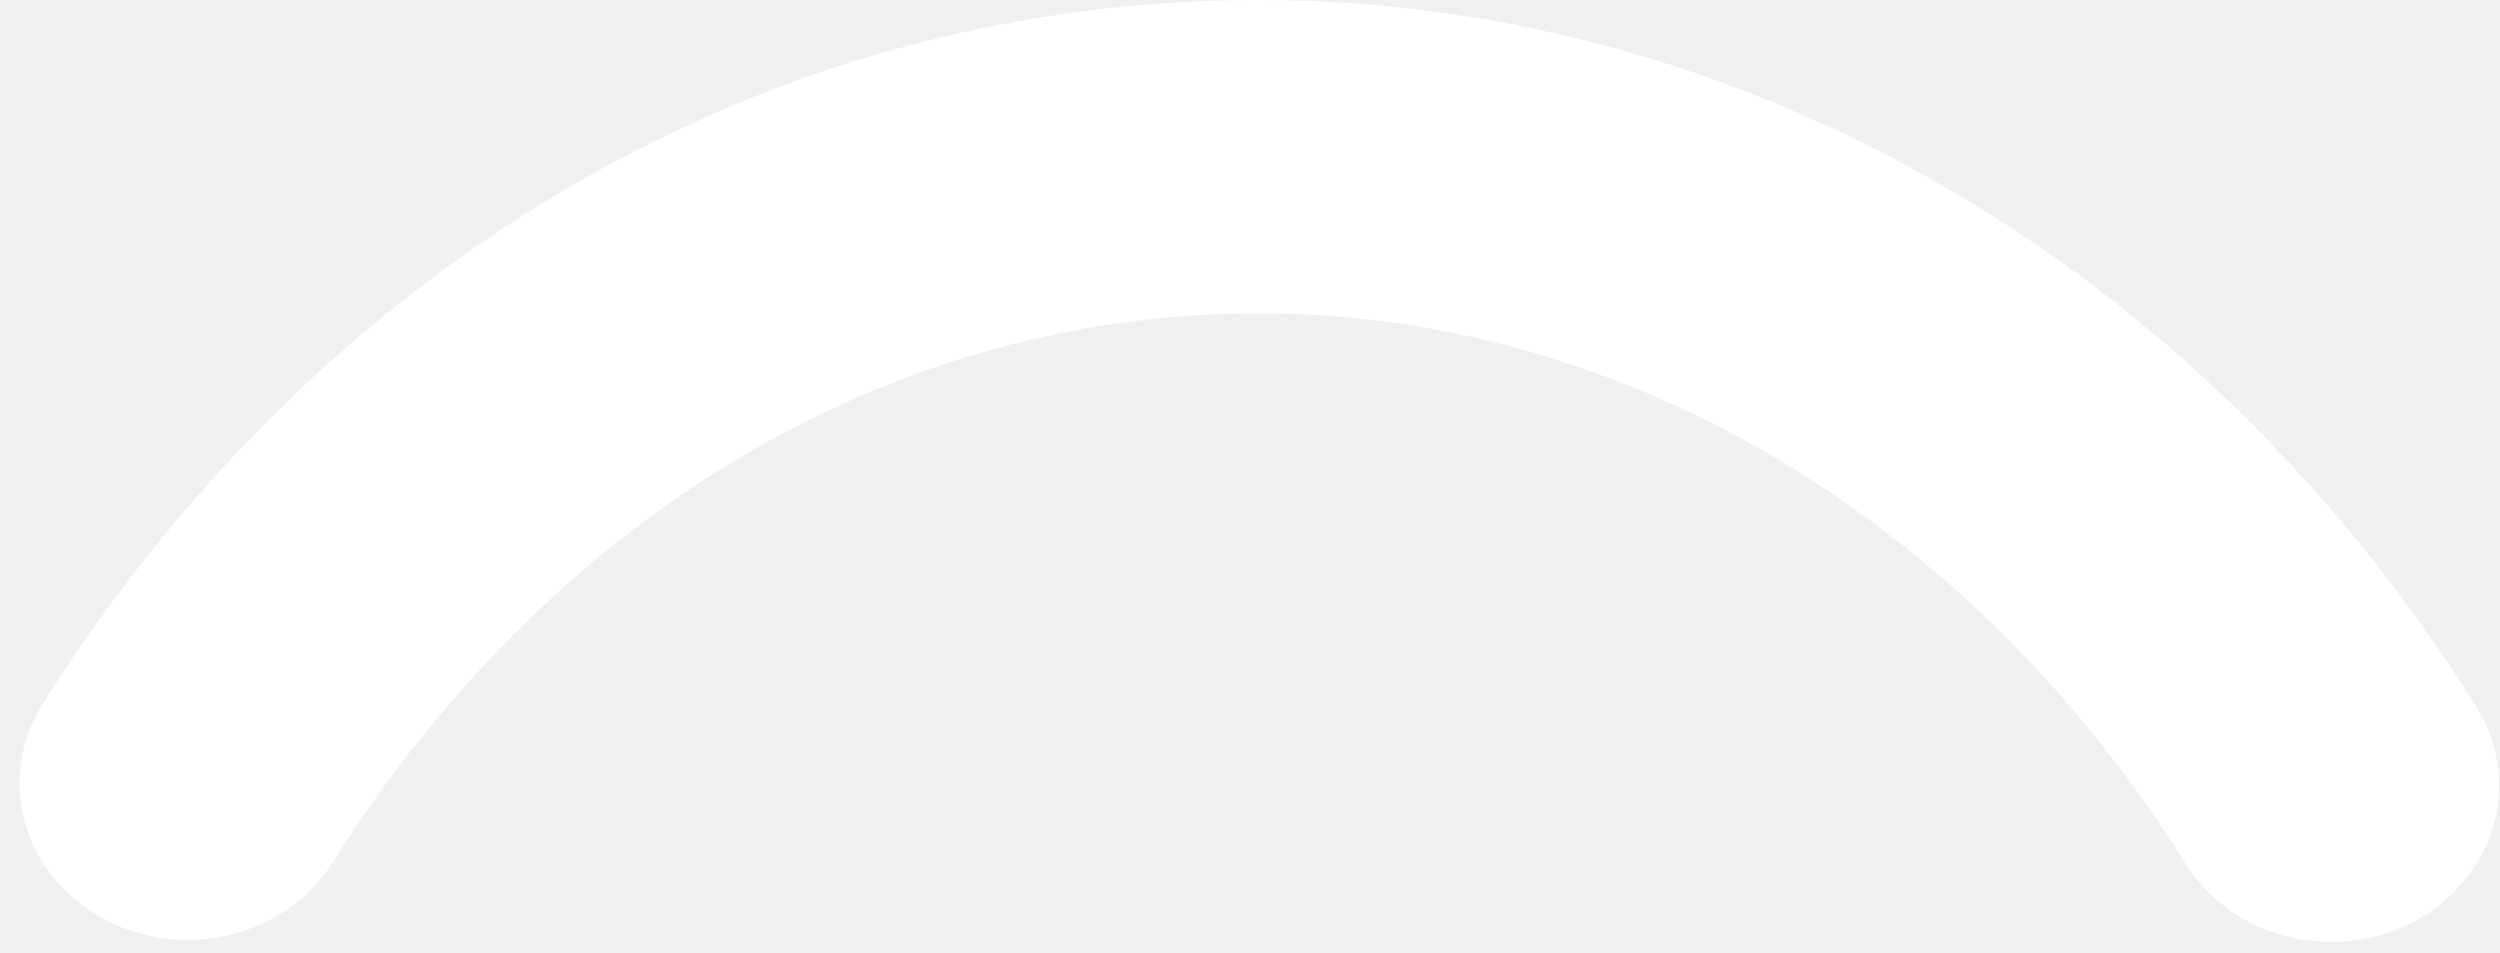
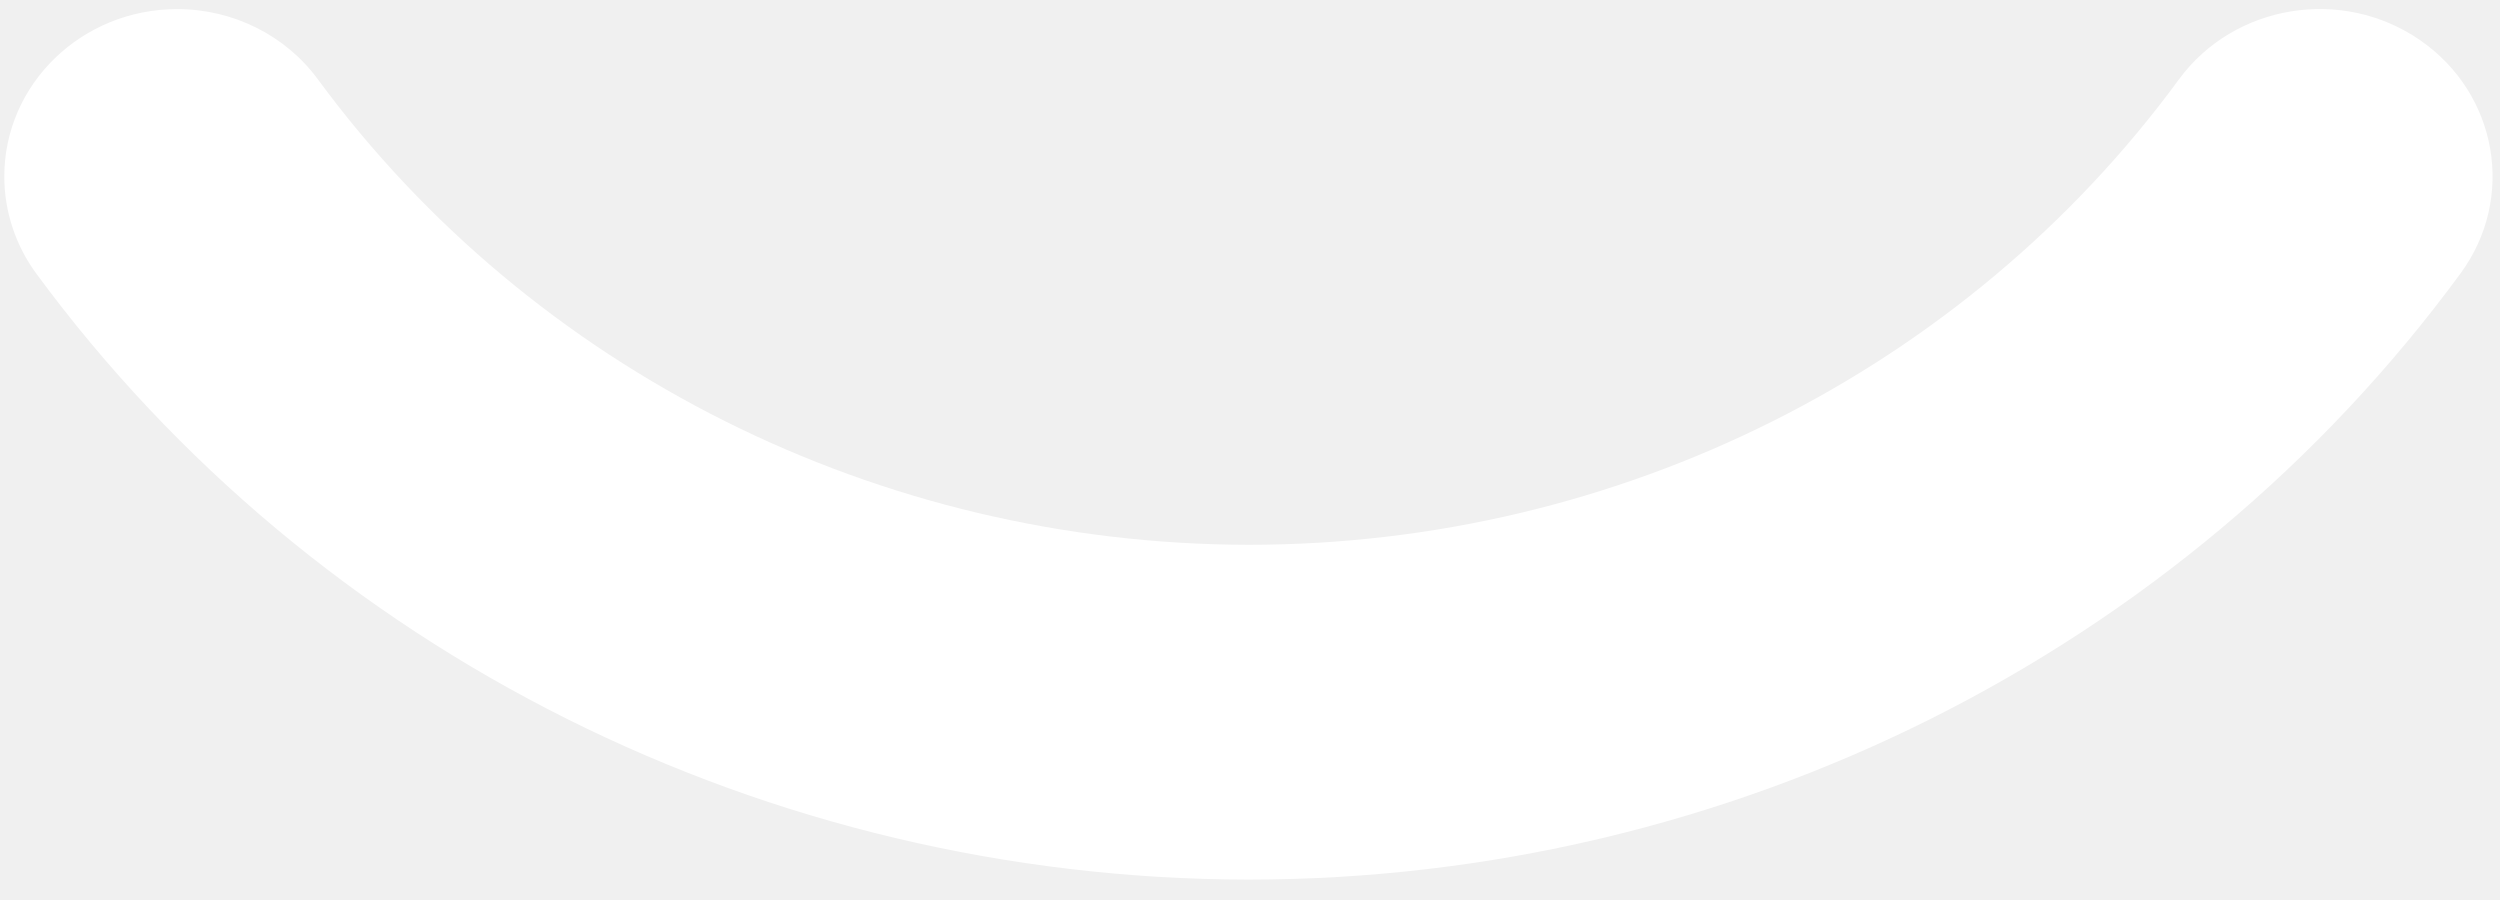
- <svg xmlns="http://www.w3.org/2000/svg" version="1.1" width="21px" height="8px">
-   <g transform="matrix(1 0 0 1 -1070 -3800 )">
-     <path d="M 0.164 6.579  C 0.164 7.046  0.43 7.478  0.863 7.714  C 1.079 7.833  1.326 7.895  1.577 7.895  C 2.078 7.895  2.541 7.648  2.794 7.246  C 3.108 6.742  3.465 6.263  3.862 5.813  C 5.665 3.761  8.053 2.632  10.572 2.632  C 13.63 2.632  16.537 4.355  18.353 7.244  C 18.603 7.657  19.073 7.912  19.581 7.912  C 20.361 7.912  20.992 7.324  20.992 6.597  C 20.992 6.356  20.921 6.12  20.787 5.914  C 18.461 2.212  14.642 0  10.572 0  C 7.192 0  4.038 1.471  1.685 4.137  C 1.193 4.695  0.749 5.29  0.358 5.914  C 0.231 6.116  0.164 6.345  0.164 6.579  Z " fill-rule="nonzero" fill="#ffffff" stroke="none" transform="matrix(1 0 0 1 1070 3800 )" />
+ <svg xmlns="http://www.w3.org/2000/svg" version="1.1" width="25px" height="9px">
+   <g transform="matrix(1 0 0 1 -1171 -3965 )">
+     <path d="M 24.604 2.736  C 25.159 1.983  24.978 0.938  24.2 0.401  C 23.423 -0.135  22.344 0.04  21.79 0.793  C 19.649 3.713  16.181 5.448  12.484 5.448  C 8.789 5.442  5.325 3.709  3.18 0.795  C 2.856 0.353  2.331 0.091  1.772 0.091  C 0.817 0.091  0.043 0.841  0.043 1.765  C 0.043 2.113  0.155 2.453  0.363 2.736  C 3.157 6.533  7.671 8.789  12.484 8.796  C 17.298 8.794  21.814 6.537  24.604 2.736  Z " fill-rule="nonzero" fill="#ffffff" stroke="none" transform="matrix(1 0 0 1 1171 3965 )" />
  </g>
</svg>
